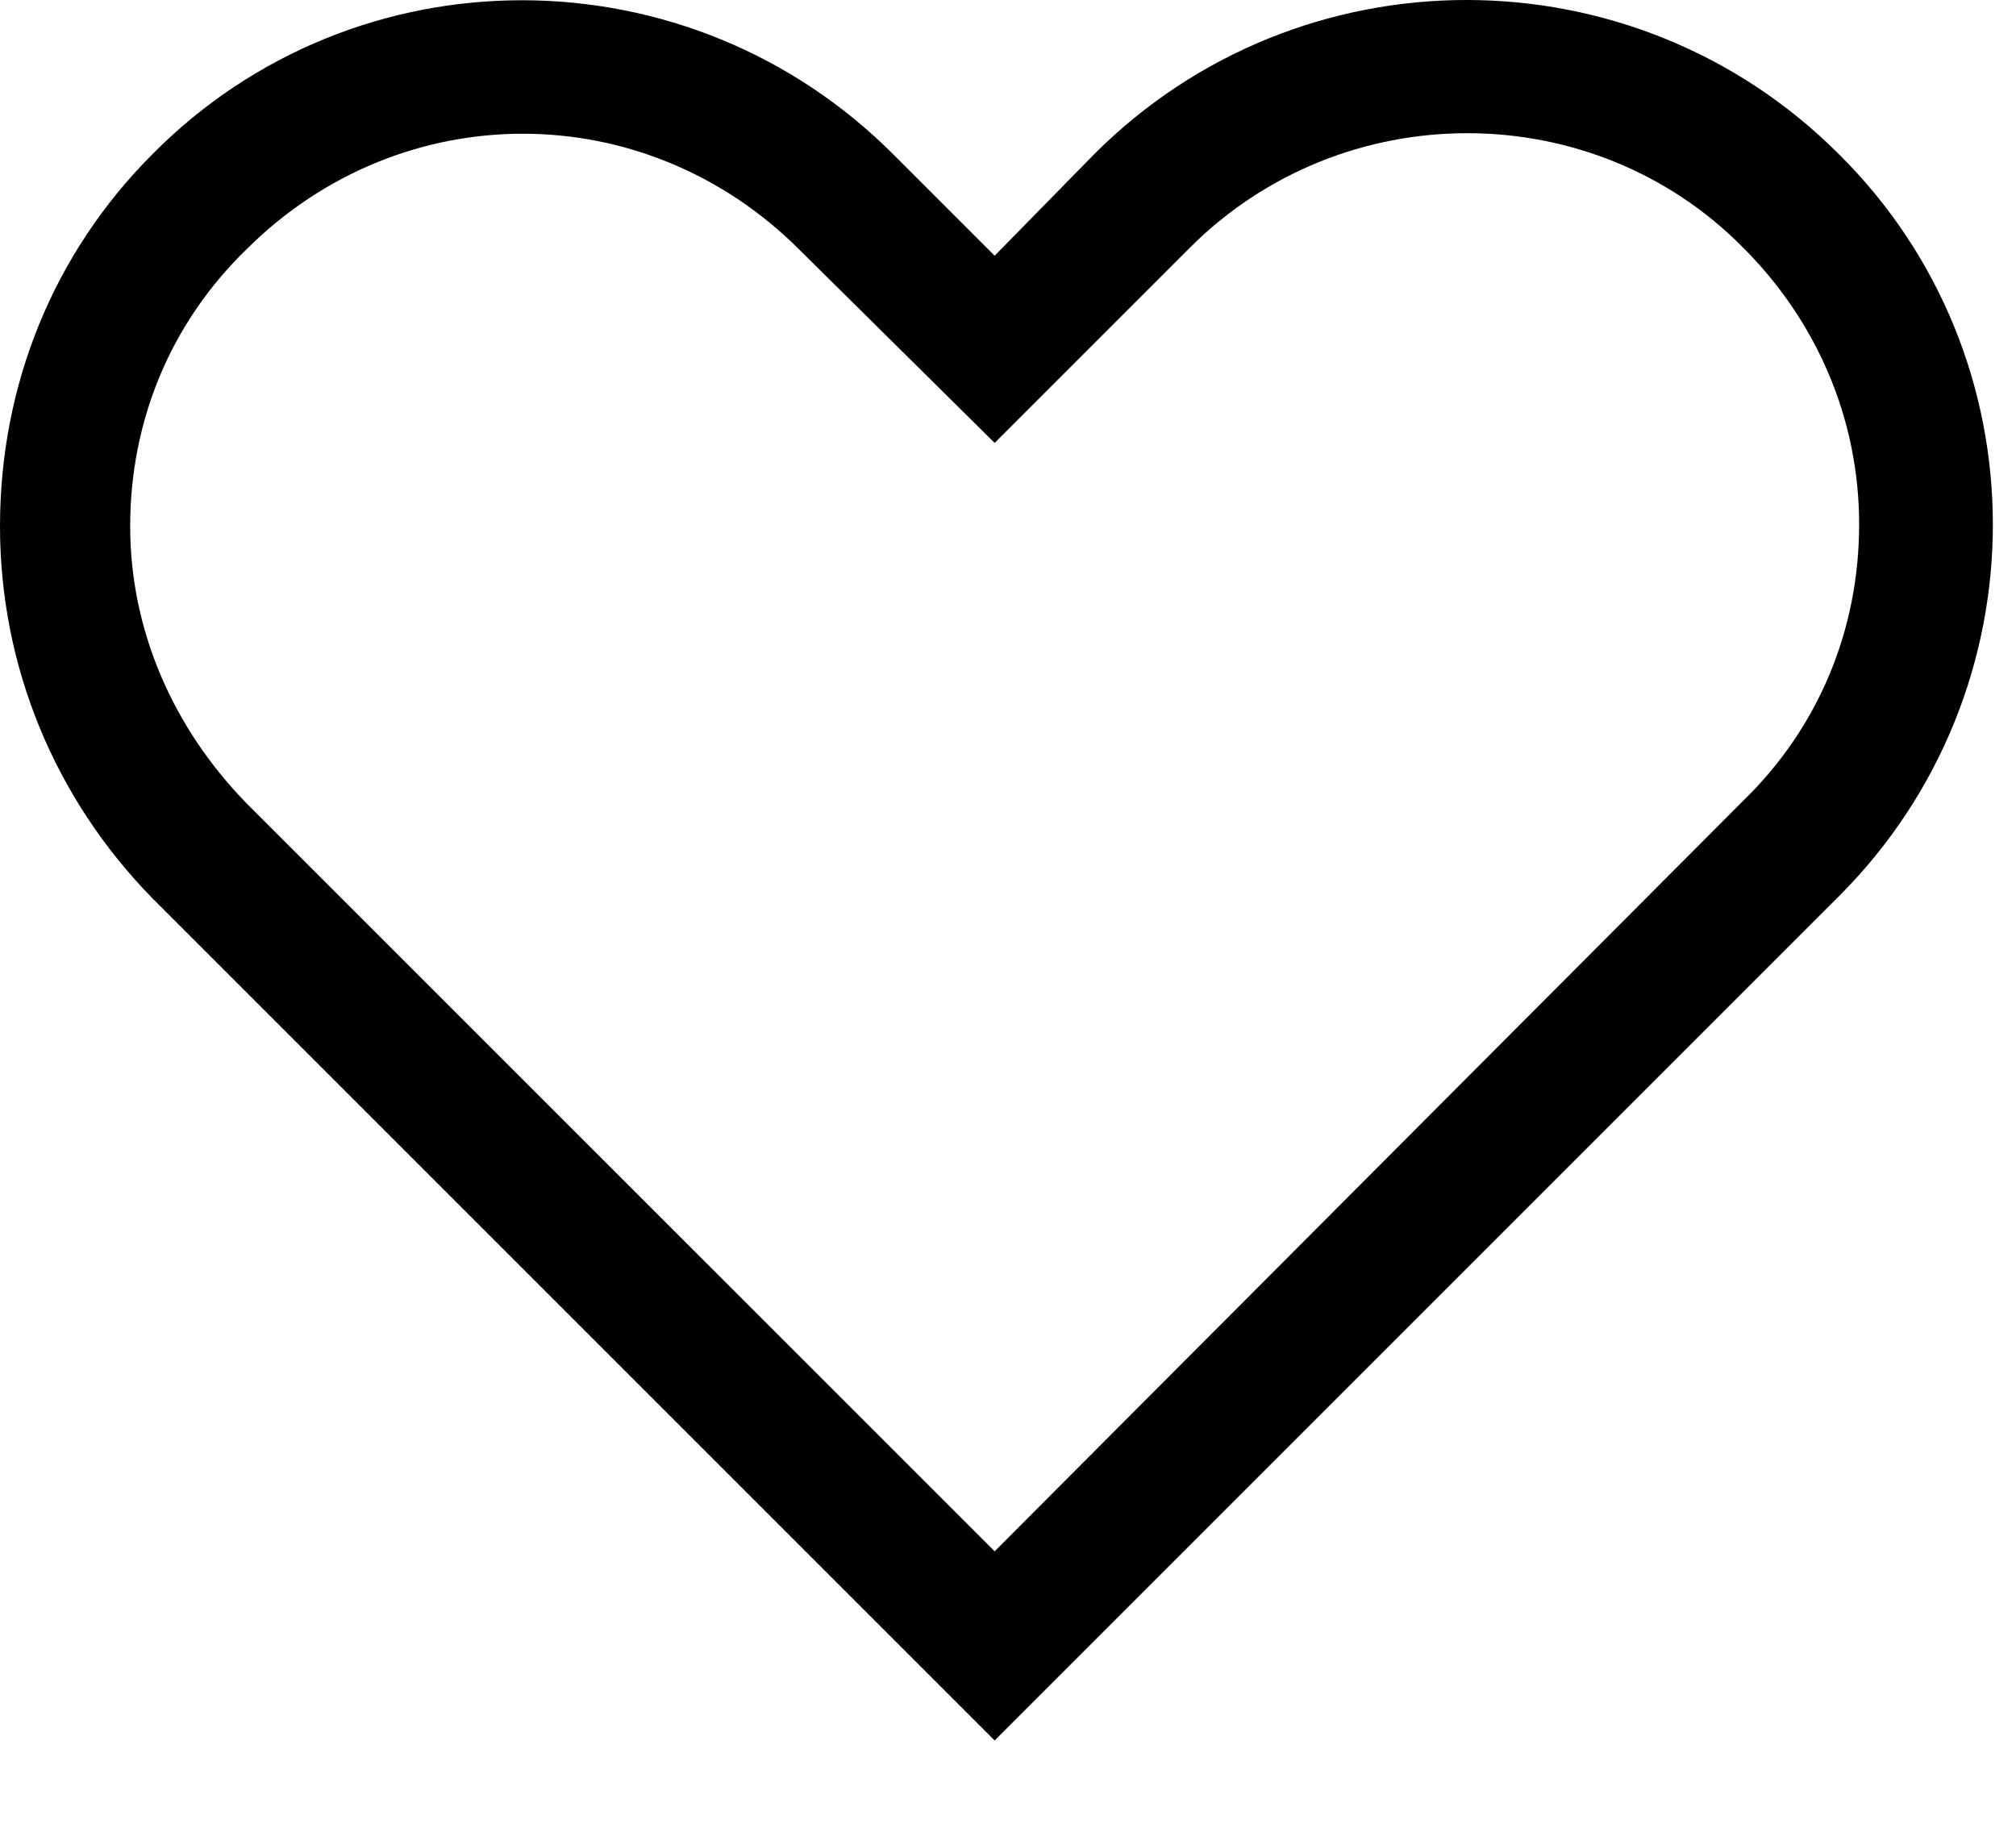
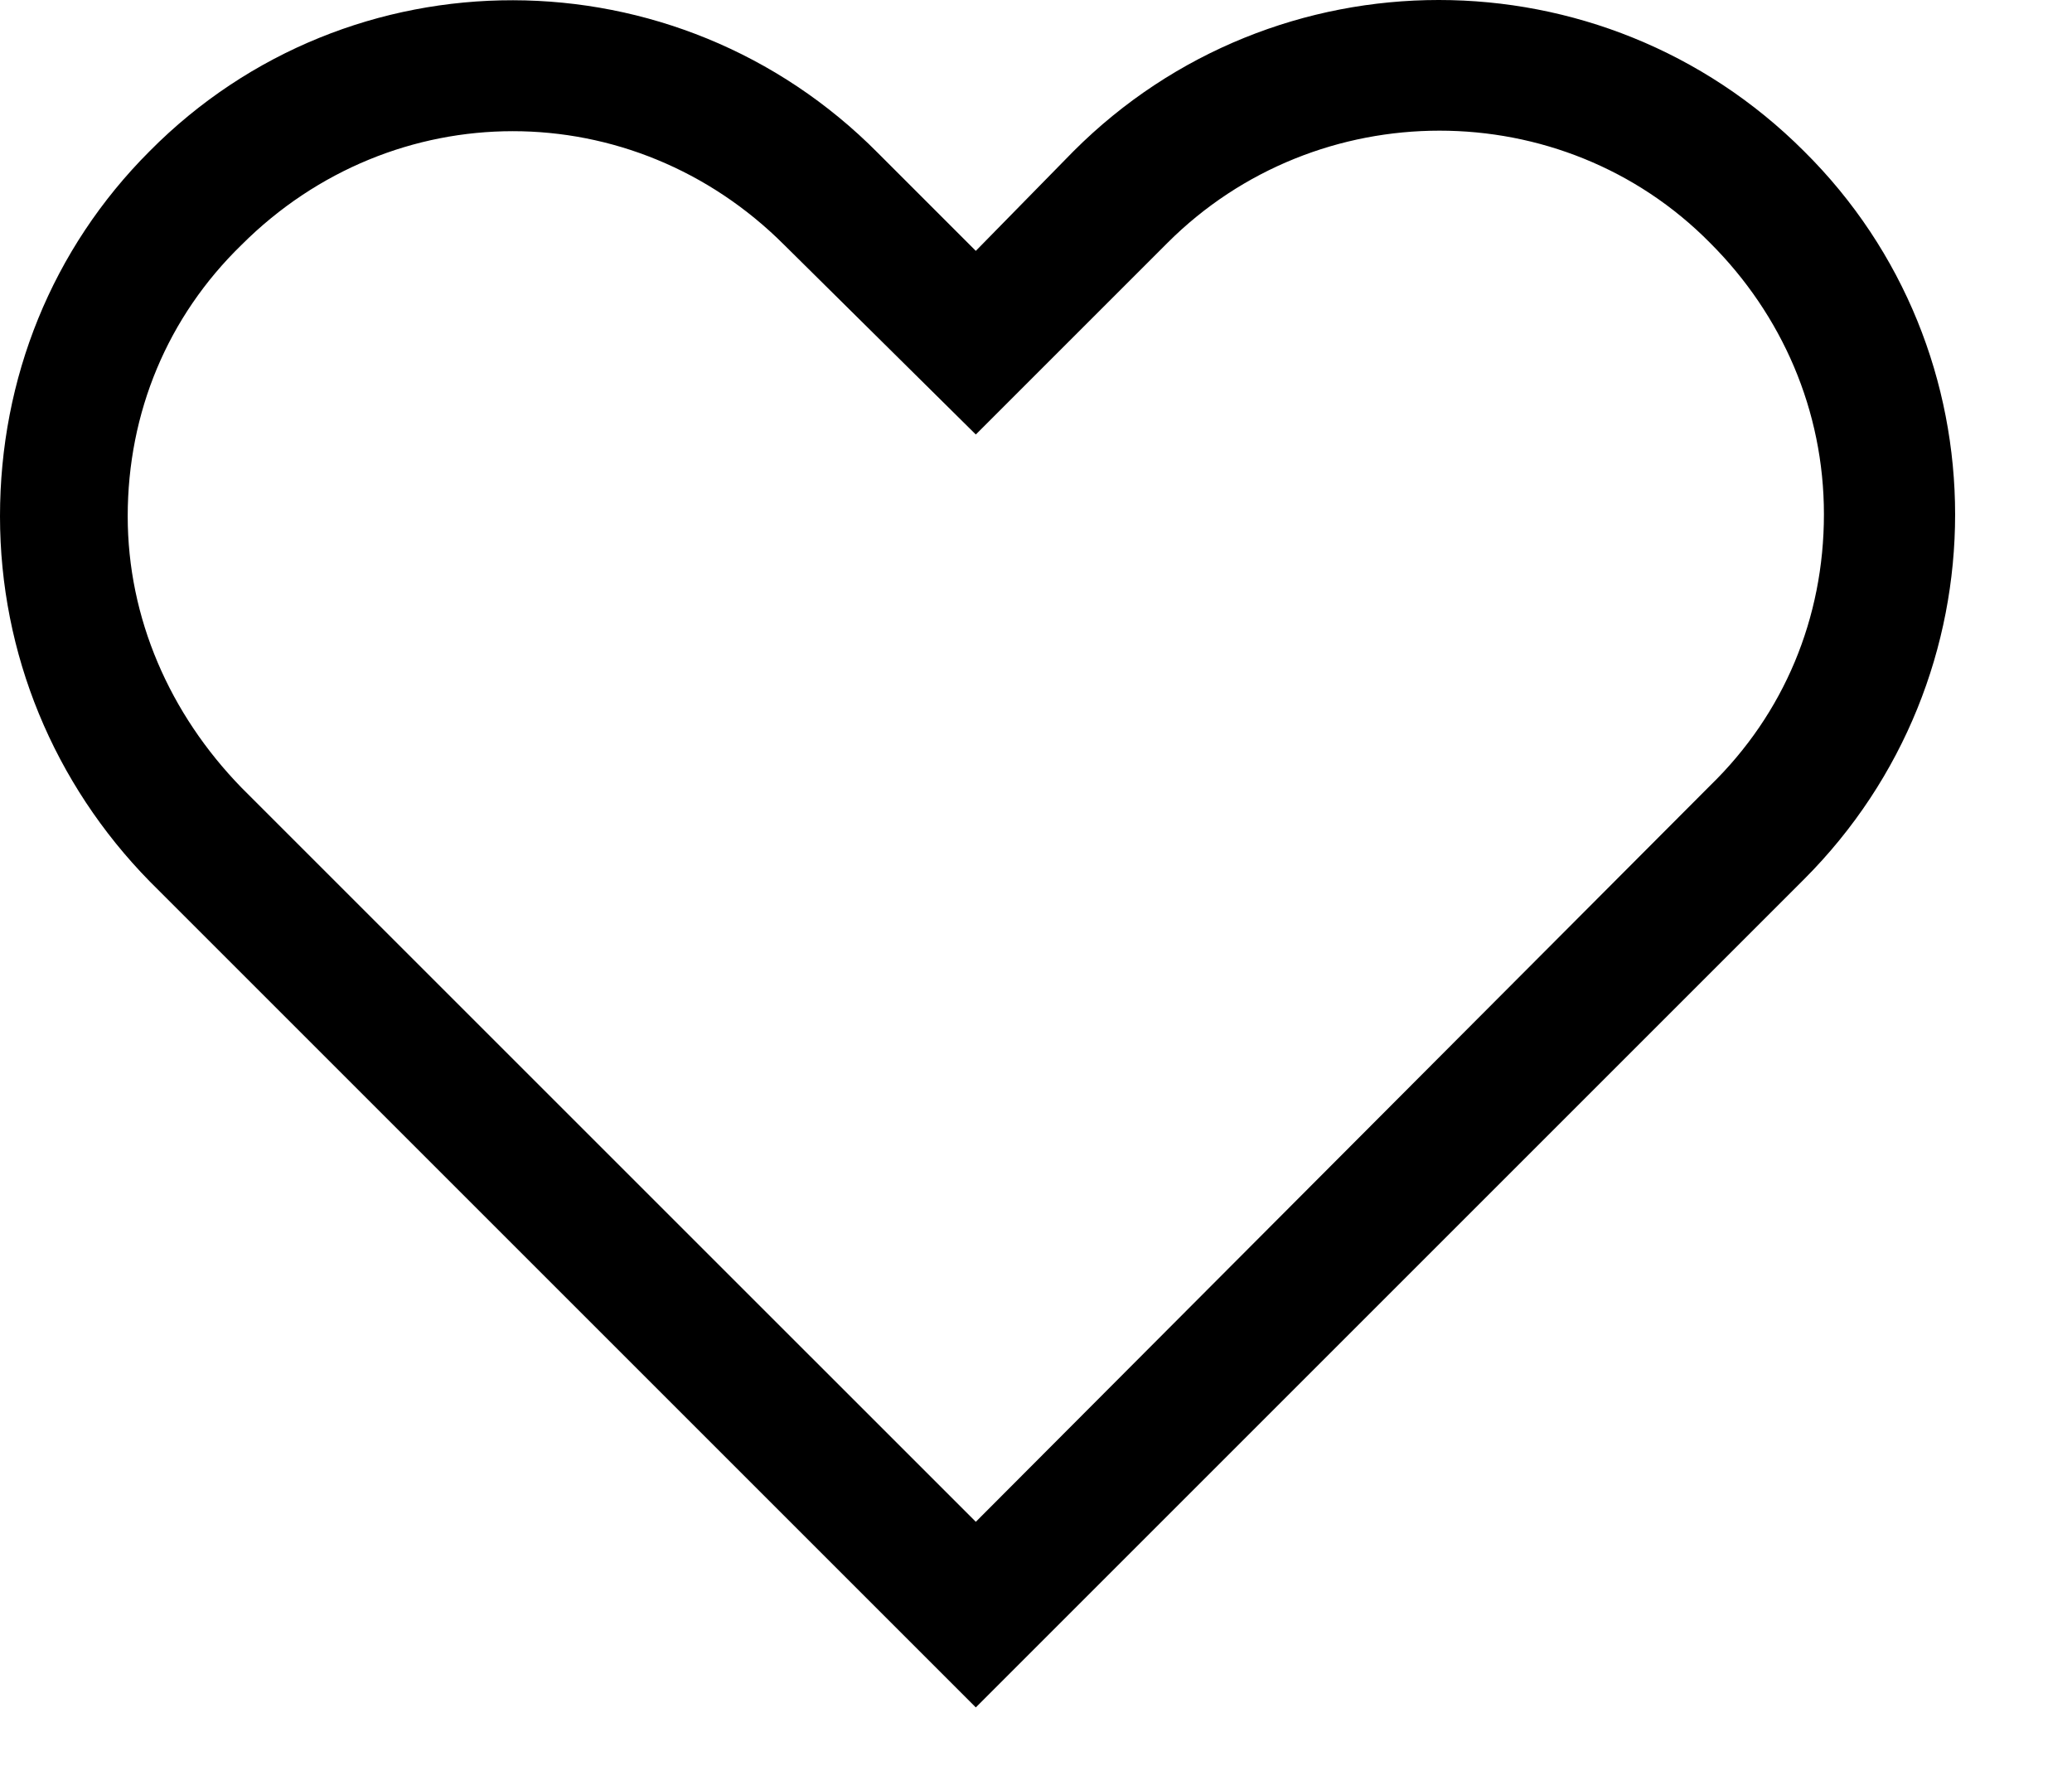
- <svg xmlns="http://www.w3.org/2000/svg" width="21" height="19" viewBox="0 0 21 19" fill="none">
+ <svg xmlns="http://www.w3.org/2000/svg" width="22" height="19" viewBox="0 0 22 19" fill="none">
  <path d="M19.154 9.338C21.294 7.198 21.294 3.724 19.154 1.605C17.014 -0.535 13.539 -0.535 11.399 1.605L10.361 2.664L9.323 1.626C7.183 -0.535 3.708 -0.535 1.589 1.605C0.551 2.643 0 4.02 0 5.482C0 6.944 0.572 8.321 1.589 9.359L10.361 18.131L19.154 9.338ZM1.356 5.482C1.356 4.38 1.78 3.363 2.564 2.601C3.369 1.796 4.407 1.393 5.445 1.393C6.484 1.393 7.522 1.796 8.327 2.601L10.361 4.614L12.395 2.58C13.984 0.99 16.59 0.99 18.158 2.58C18.921 3.342 19.366 4.359 19.366 5.461C19.366 6.563 18.942 7.58 18.158 8.342L10.361 16.16L2.564 8.364C1.801 7.58 1.356 6.563 1.356 5.482Z" fill="black" />
</svg>
